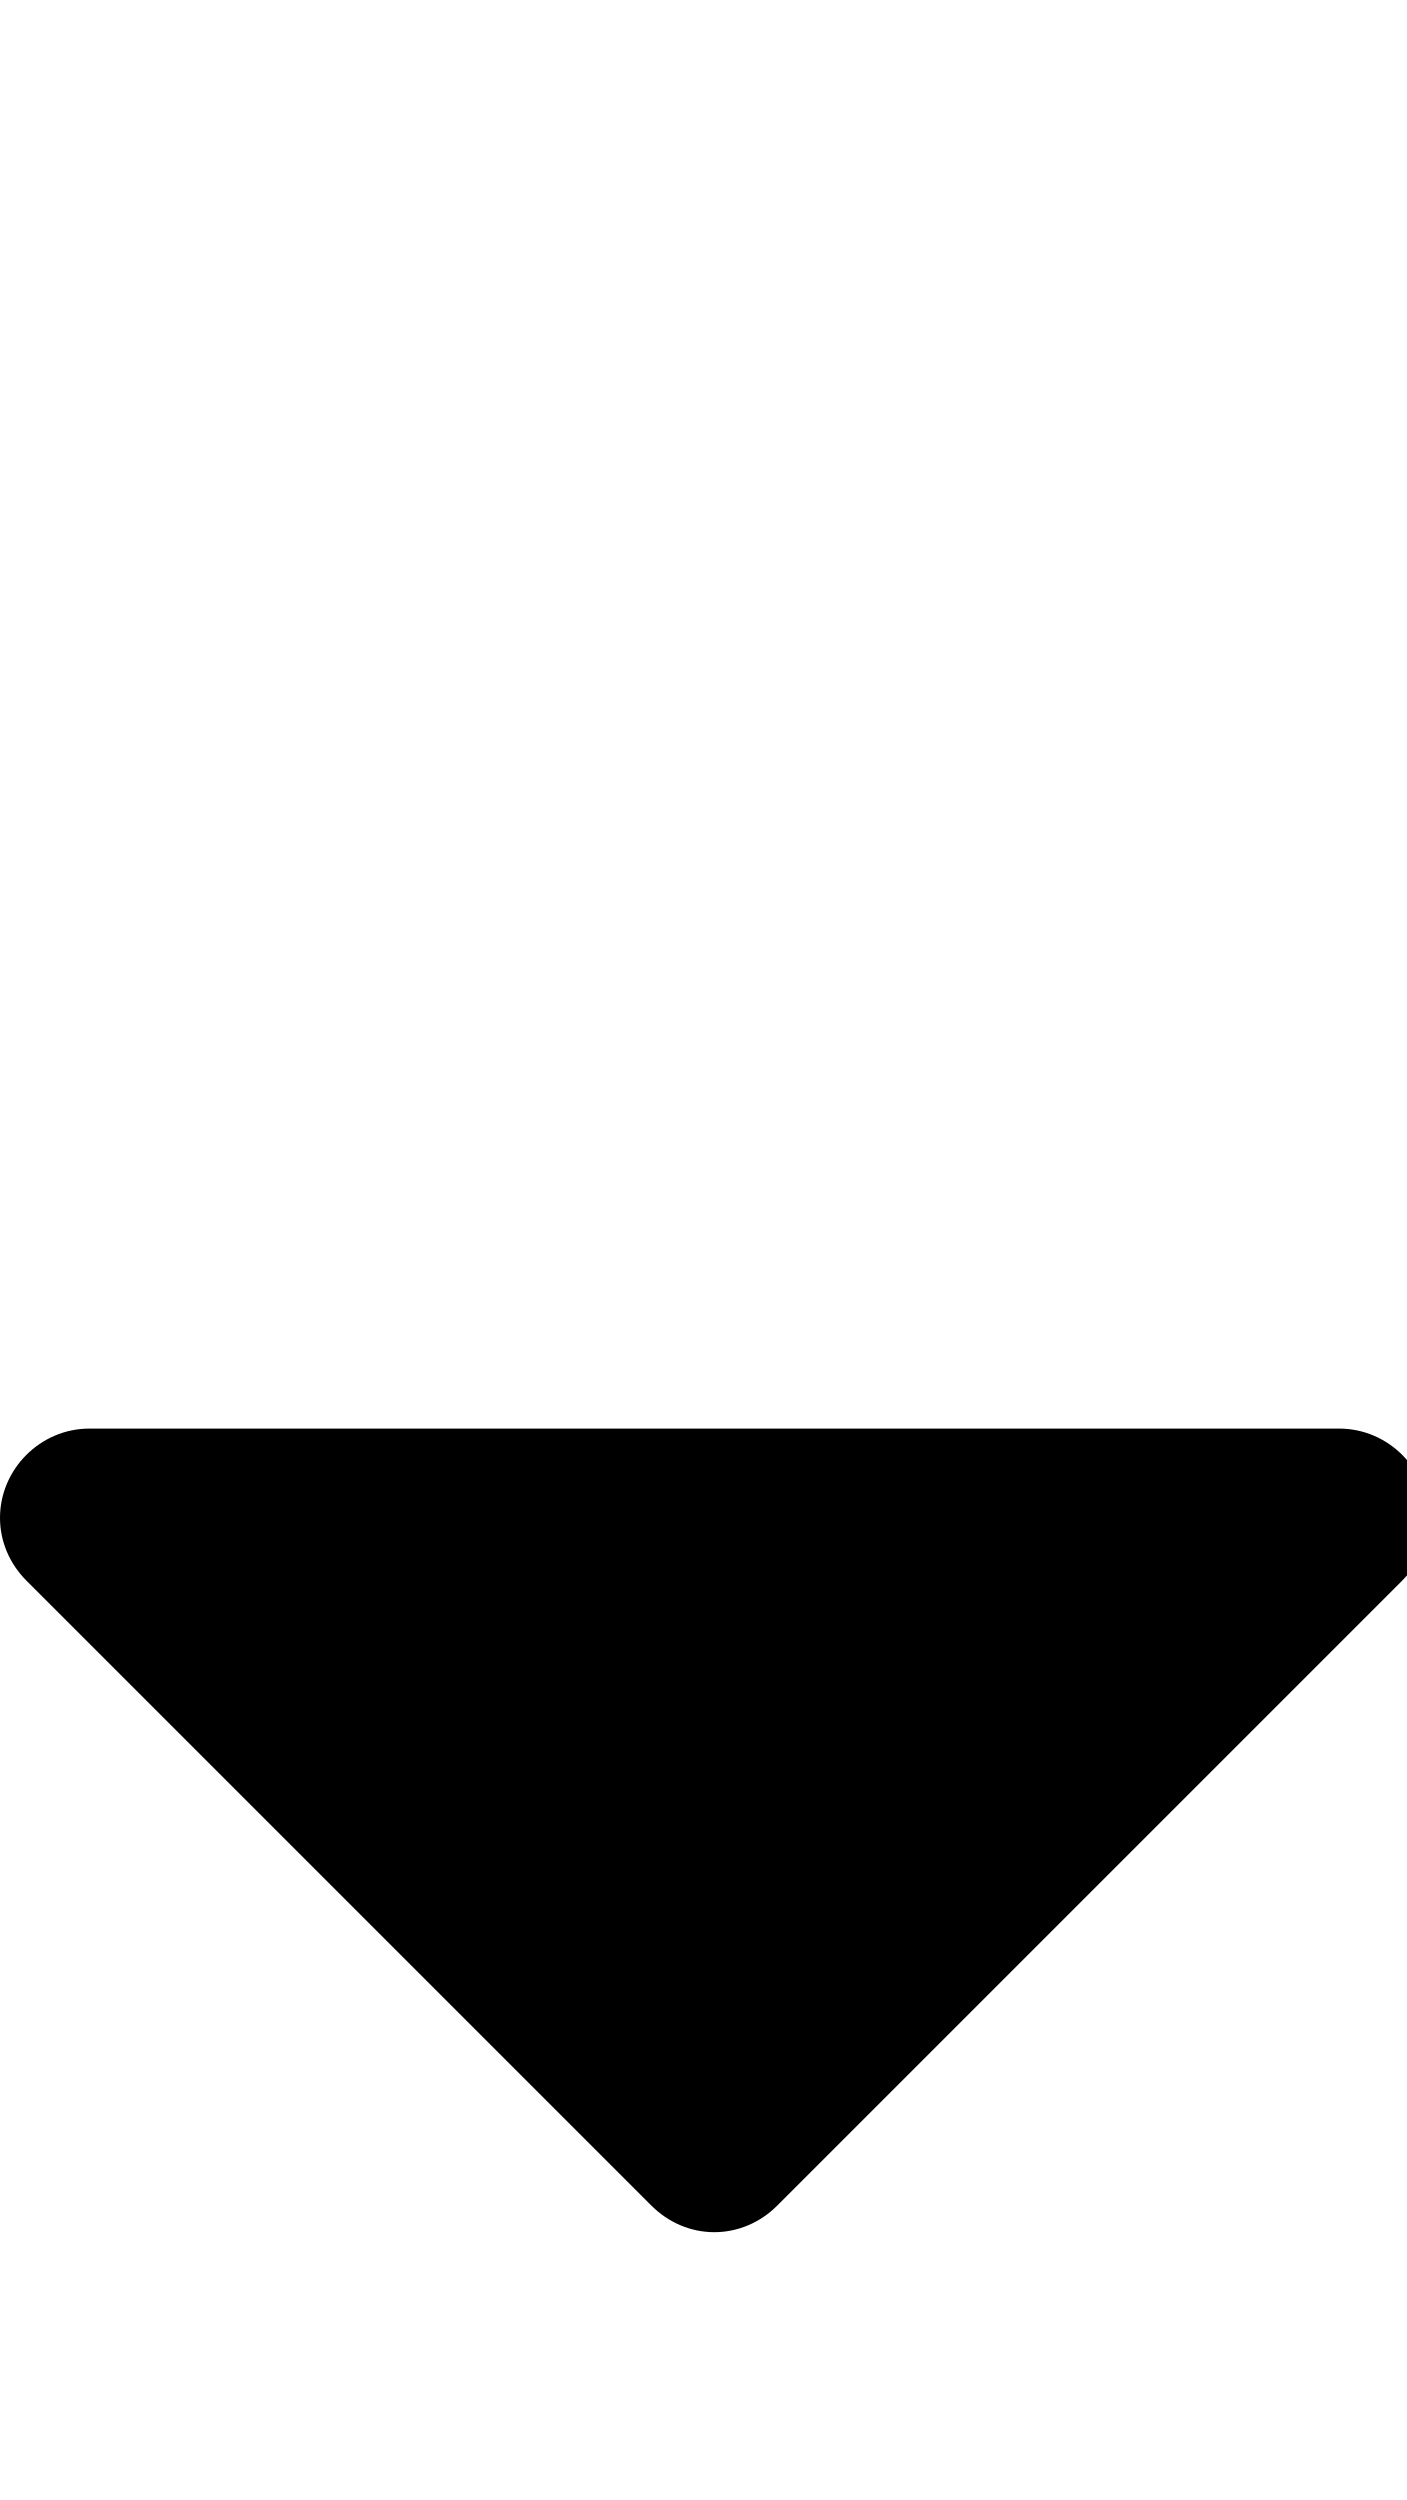
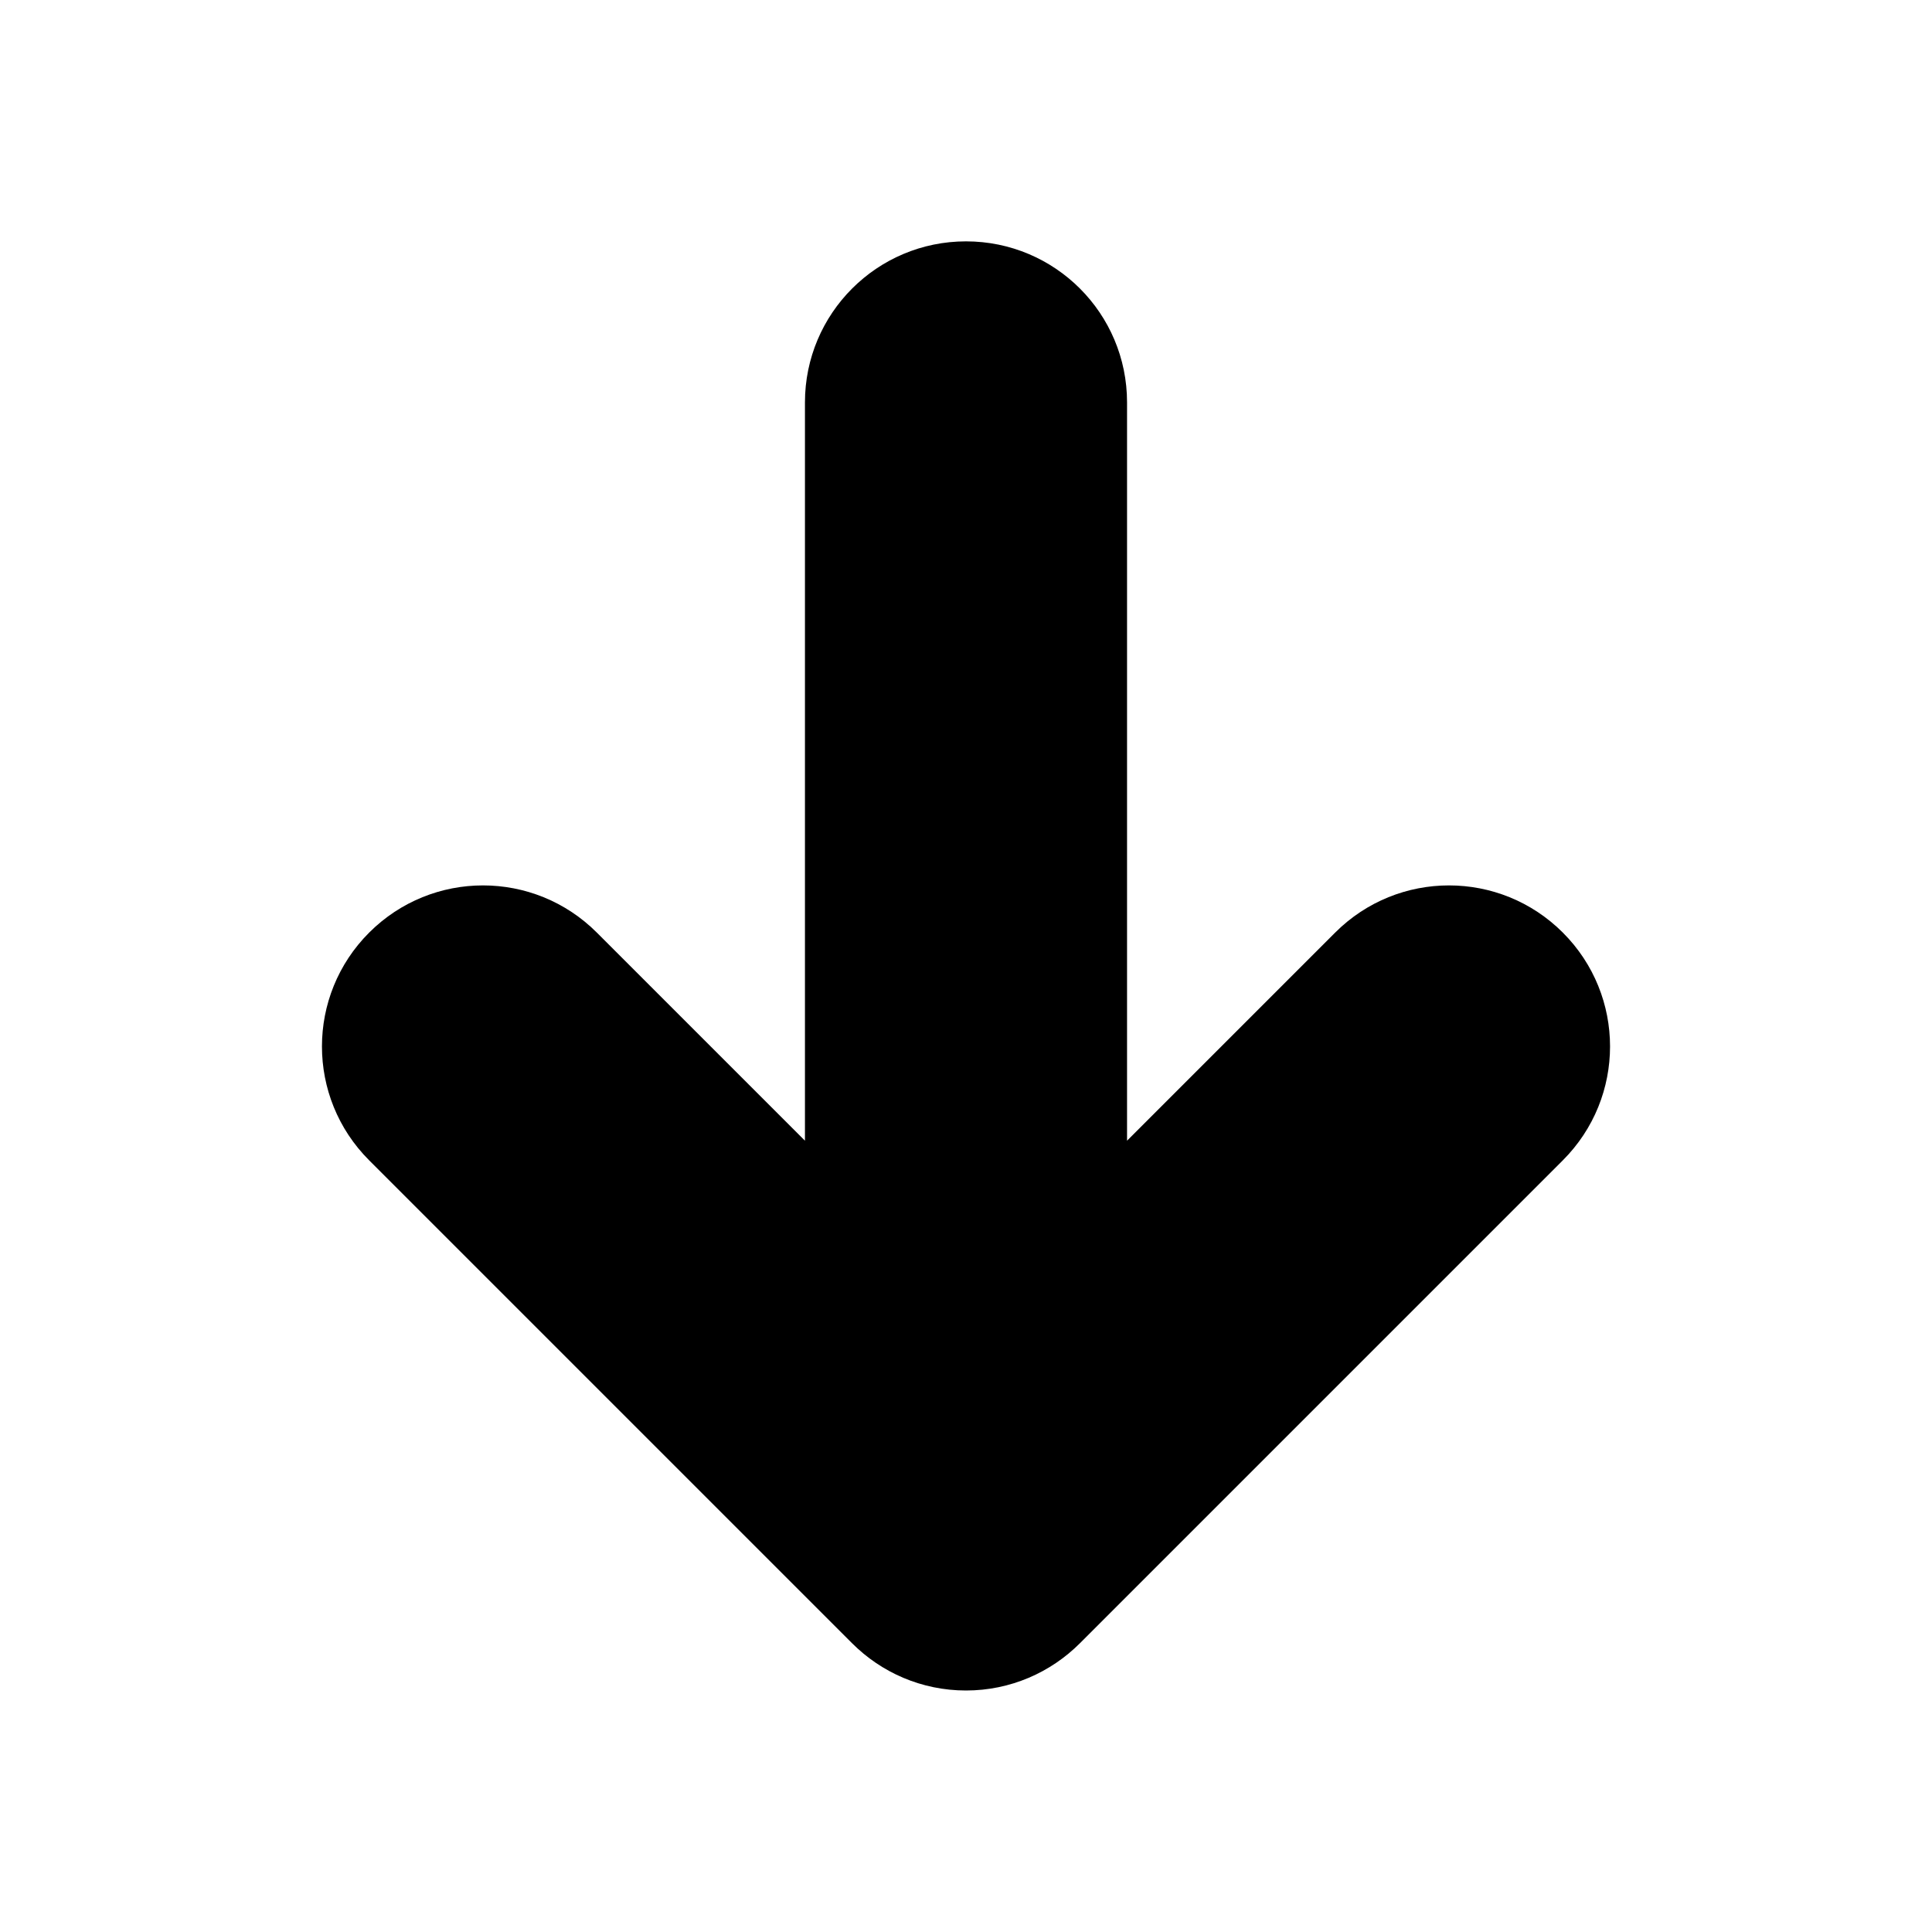
- <svg xmlns="http://www.w3.org/2000/svg" version="1.1" width="18" height="32" viewBox="0 0 18 32">
-   <path d="M18.286 19.429c0 0.304-0.125 0.589-0.339 0.804l-8 8c-0.214 0.214-0.5 0.339-0.804 0.339s-0.589-0.125-0.804-0.339l-8-8c-0.214-0.214-0.339-0.5-0.339-0.804 0-0.625 0.518-1.143 1.143-1.143h16c0.625 0 1.143 0.518 1.143 1.143z" />
+ <svg xmlns="http://www.w3.org/2000/svg" version="1.1" width="14" height="14" viewBox="0 0 14 14">
+   <path d="M7.825 11.908c-0.211 0.211-0.503 0.342-0.825 0.342s-0.614-0.131-0.825-0.342l-3.5-3.5c-0.456-0.456-0.456-1.194 0-1.65s1.194-0.456 1.65 0l1.508 1.508v-5.35c0-0.644 0.522-1.167 1.167-1.167s1.167 0.522 1.167 1.167v5.35l1.508-1.508c0.456-0.456 1.194-0.456 1.65 0s0.456 1.194 0 1.65l-3.5 3.5z" />
</svg>
